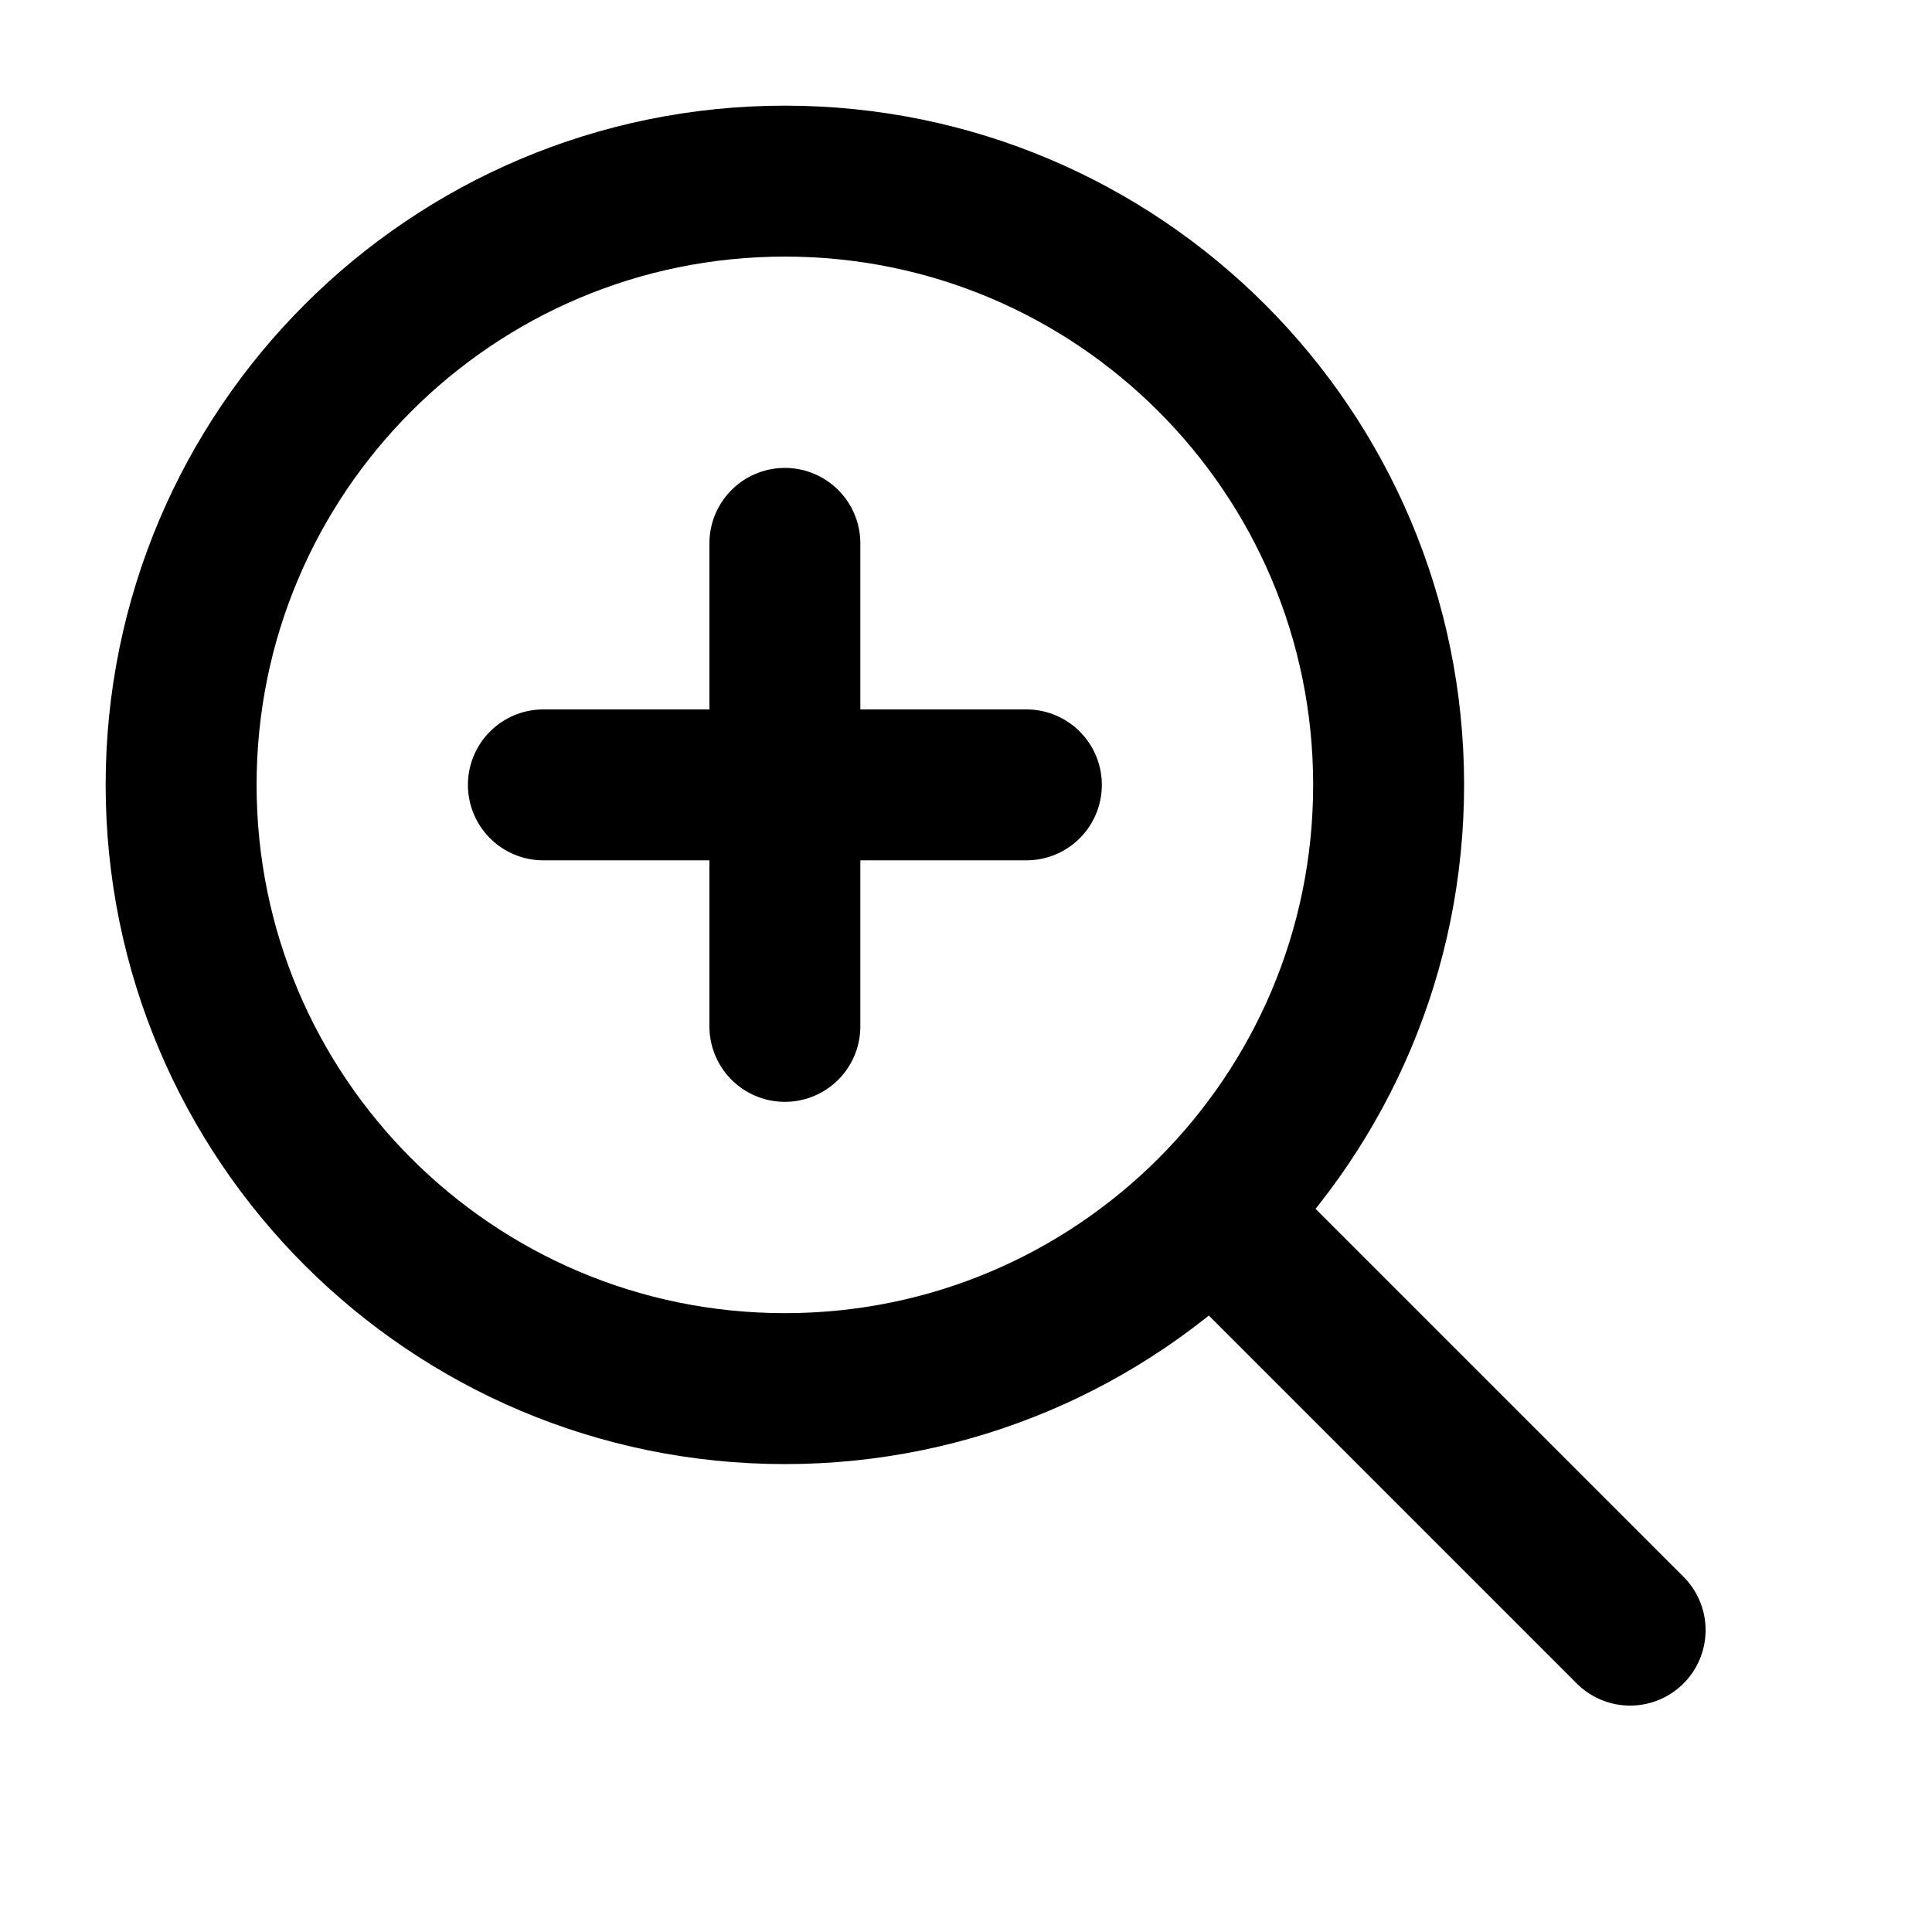
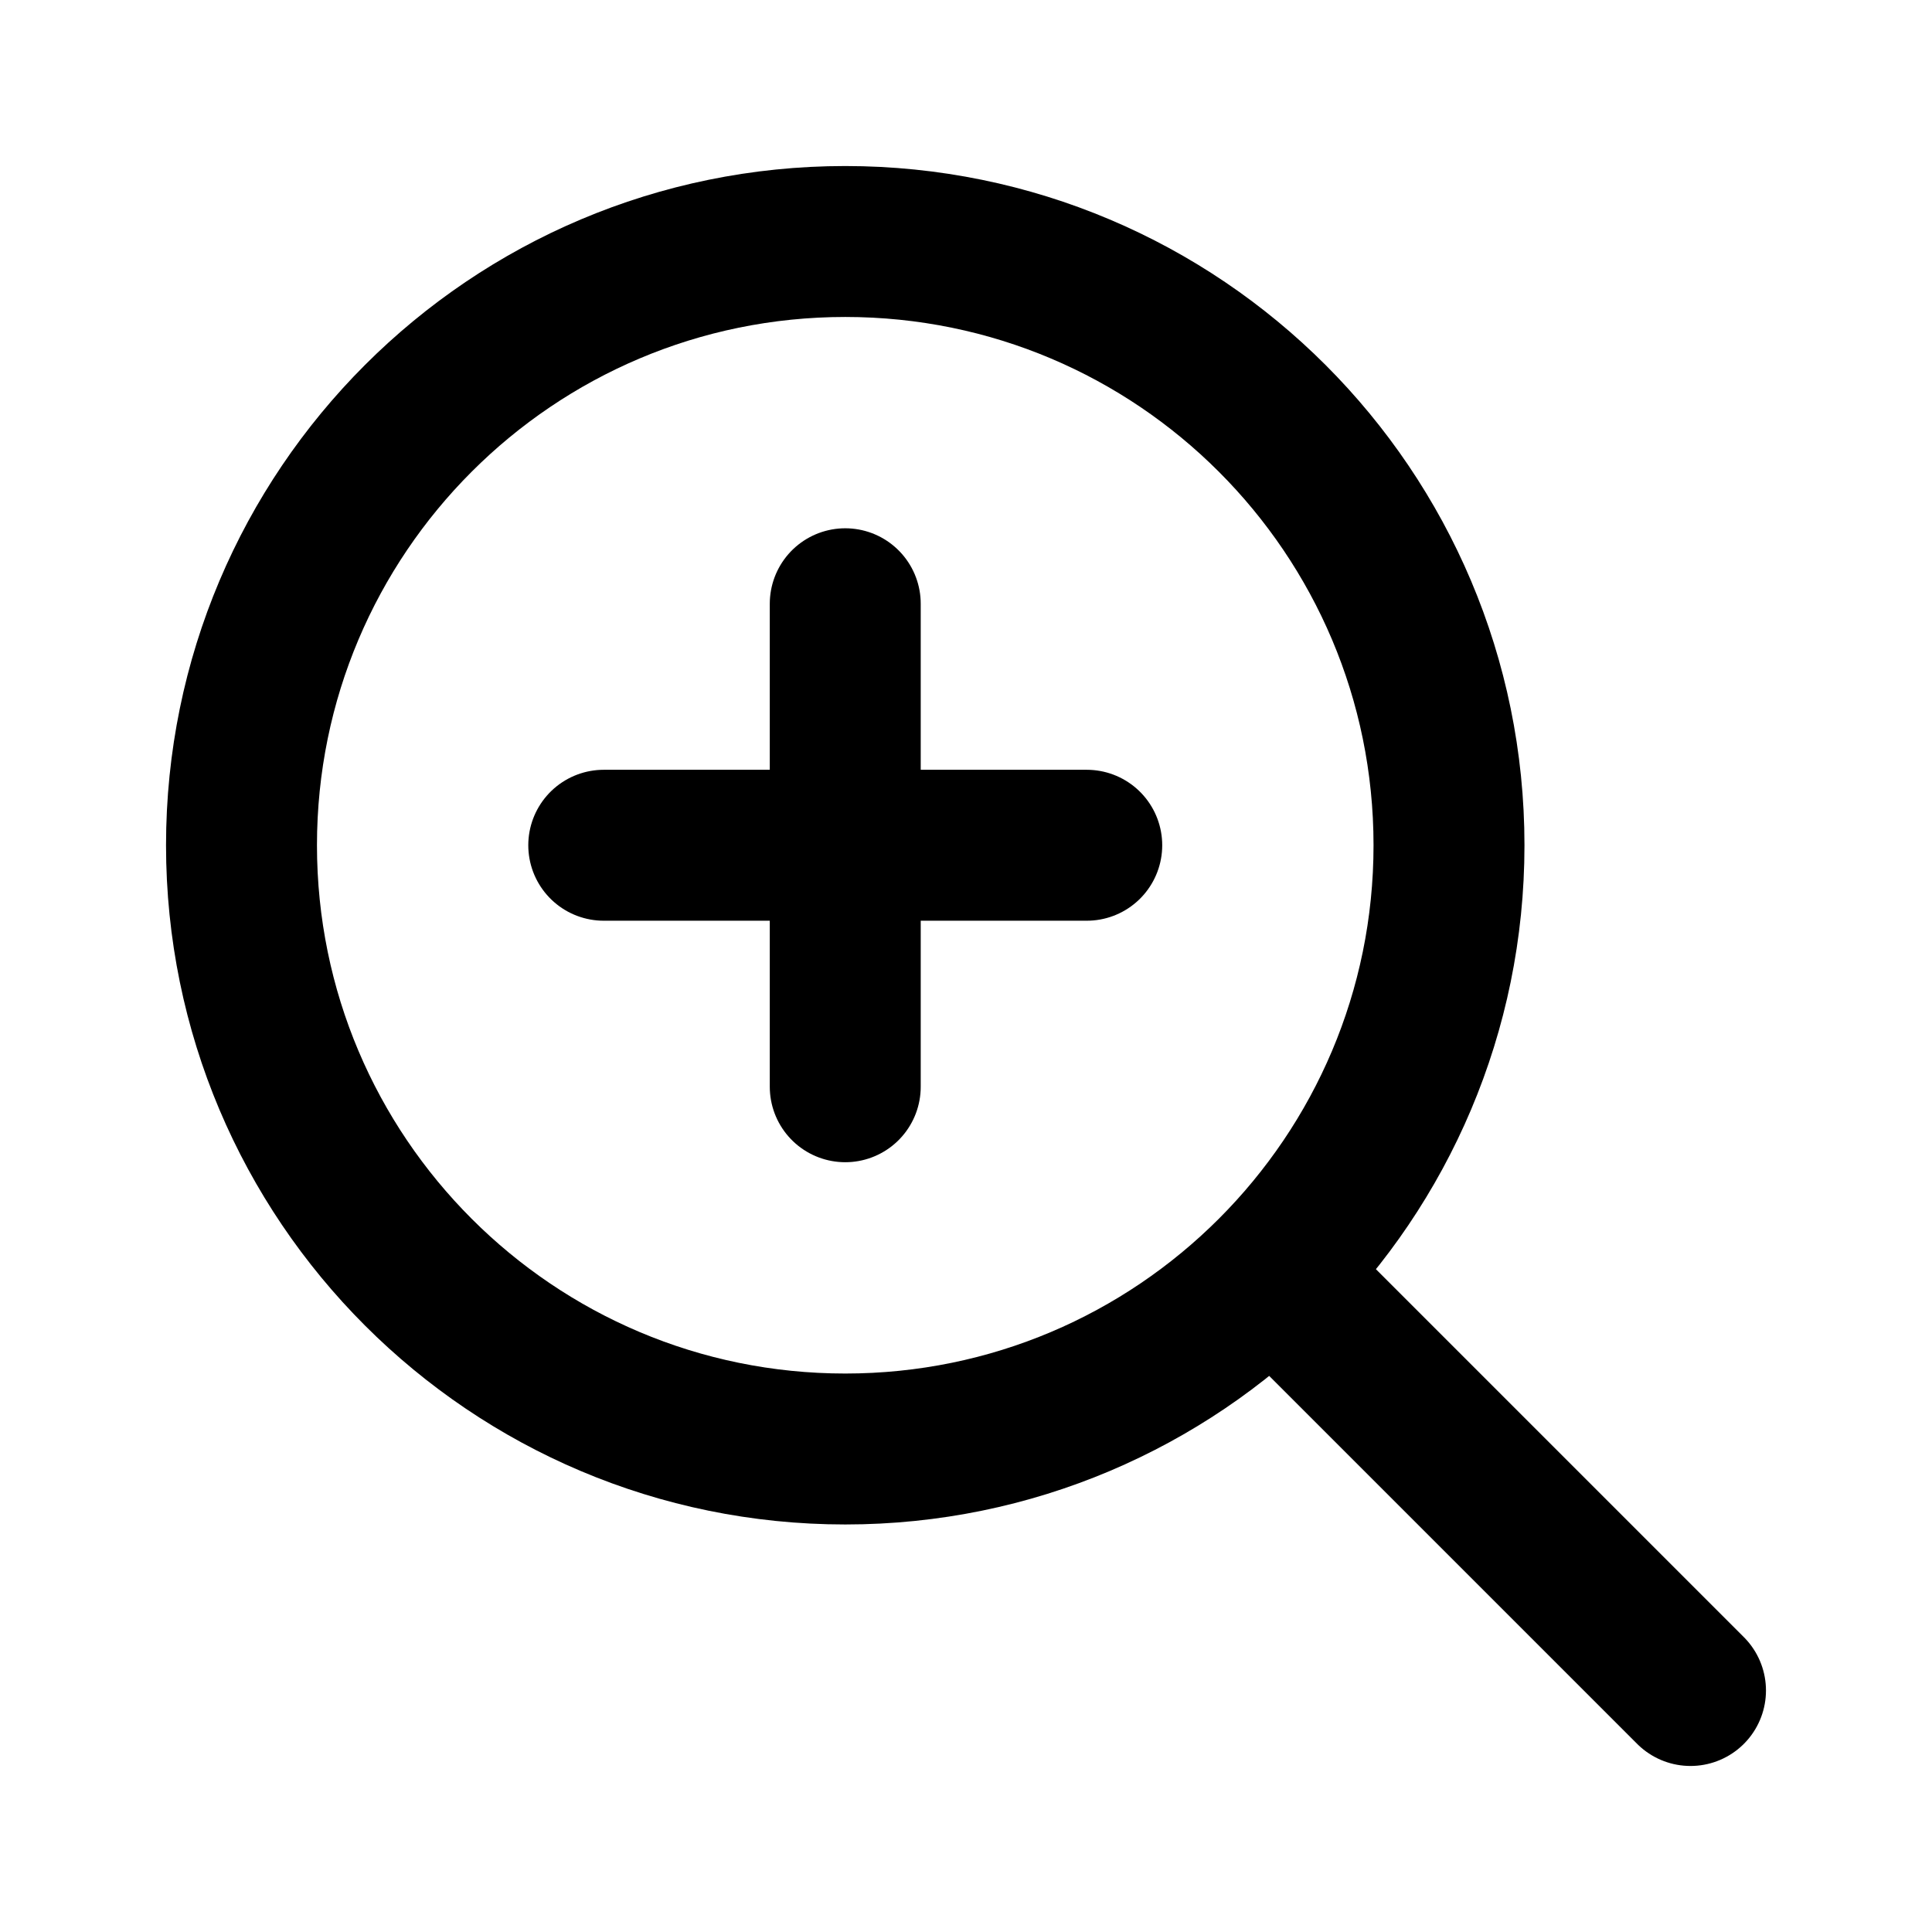
<svg xmlns="http://www.w3.org/2000/svg" data-set="area-pilot" data-keyline="circle" width="16" height="16" viewBox="0 0 16 16" fill="none">
-   <circle data-filled="solid" cx="6.5" cy="6.5" r="5" fill="none" stroke="currentColor" stroke-width="1.25" stroke-linecap="round" stroke-linejoin="round" />
-   <path d="M10.25 10.25L13.5 13.5" fill="none" stroke="currentColor" stroke-width="1.25" stroke-linecap="round" stroke-linejoin="round" />
-   <path data-filled="knockout" d="M6.5 4.5V8.5M4.5 6.5H8.5" fill="none" stroke="currentColor" stroke-width="1.25" stroke-linecap="round" stroke-linejoin="round" />
+   <circle data-filled="solid" cx="7" cy="7" r="5" fill="none" stroke="currentColor" stroke-width="1.25" stroke-linecap="round" stroke-linejoin="round" />
+   <path d="M10.75 10.75L14 14" fill="none" stroke="currentColor" stroke-width="1.25" stroke-linecap="round" stroke-linejoin="round" />
+   <path data-filled="knockout" d="M7 5V9M5 7H9" fill="none" stroke="currentColor" stroke-width="1.25" stroke-linecap="round" stroke-linejoin="round" />
</svg>
